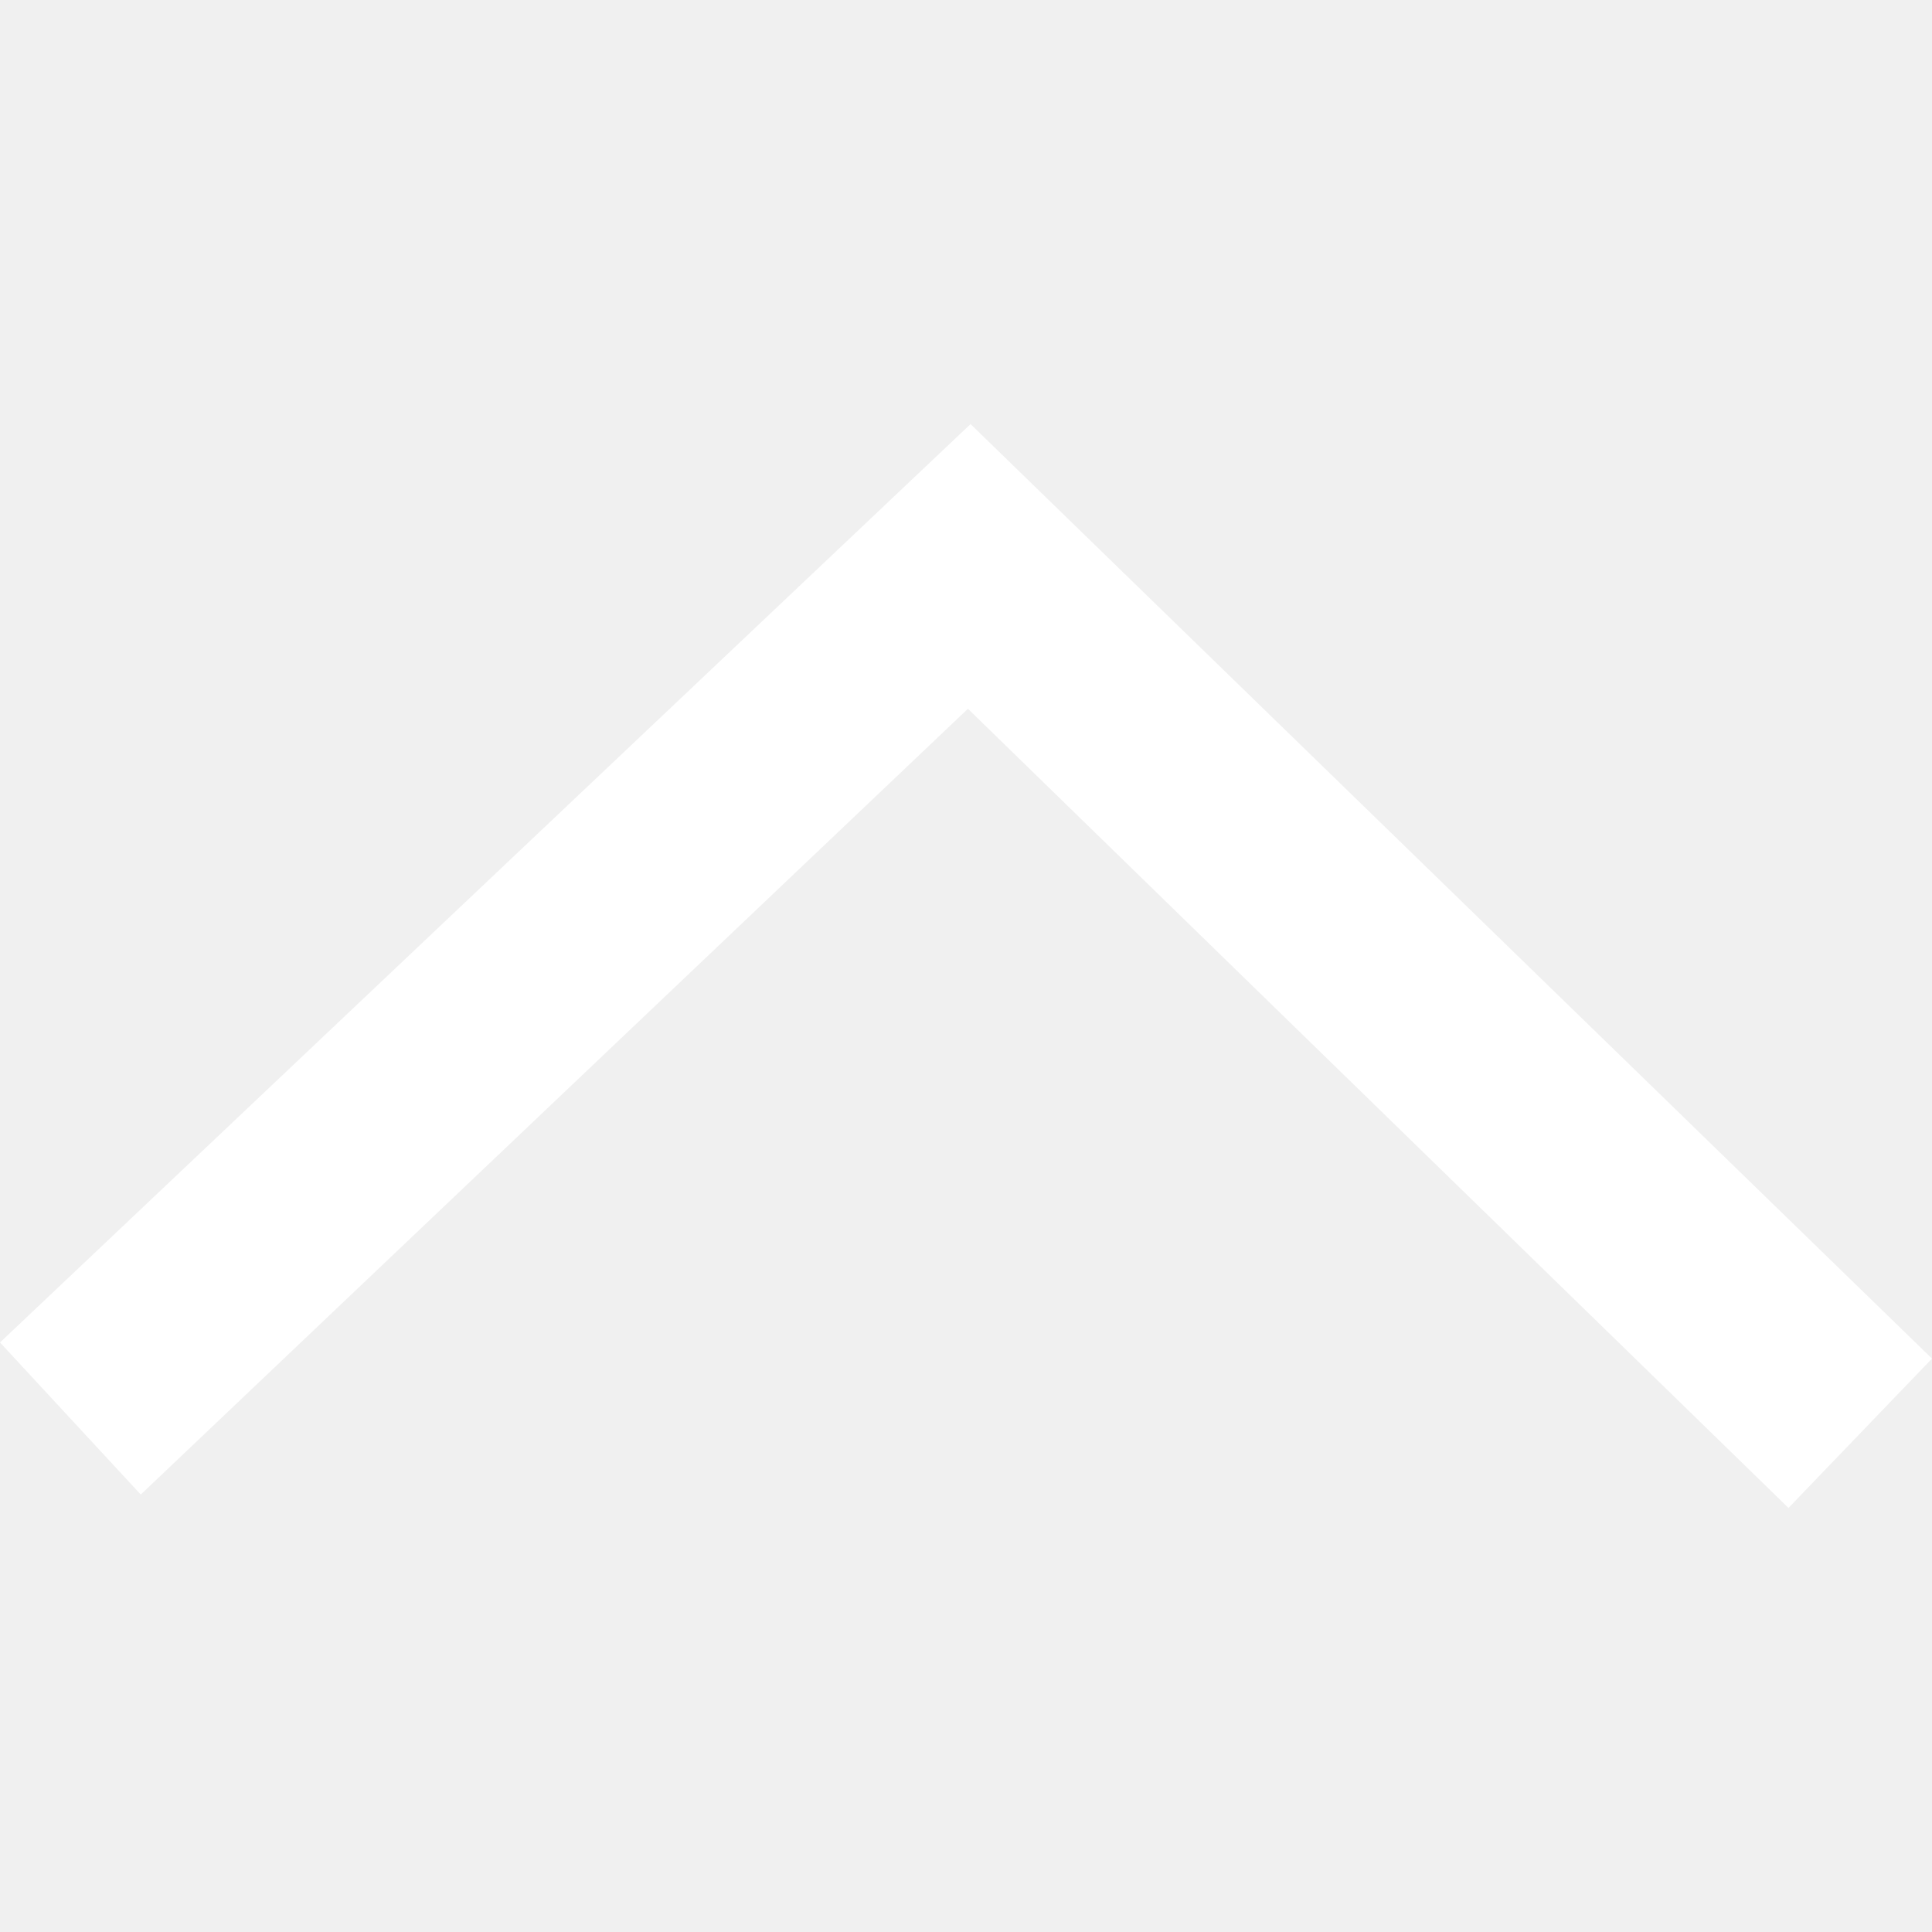
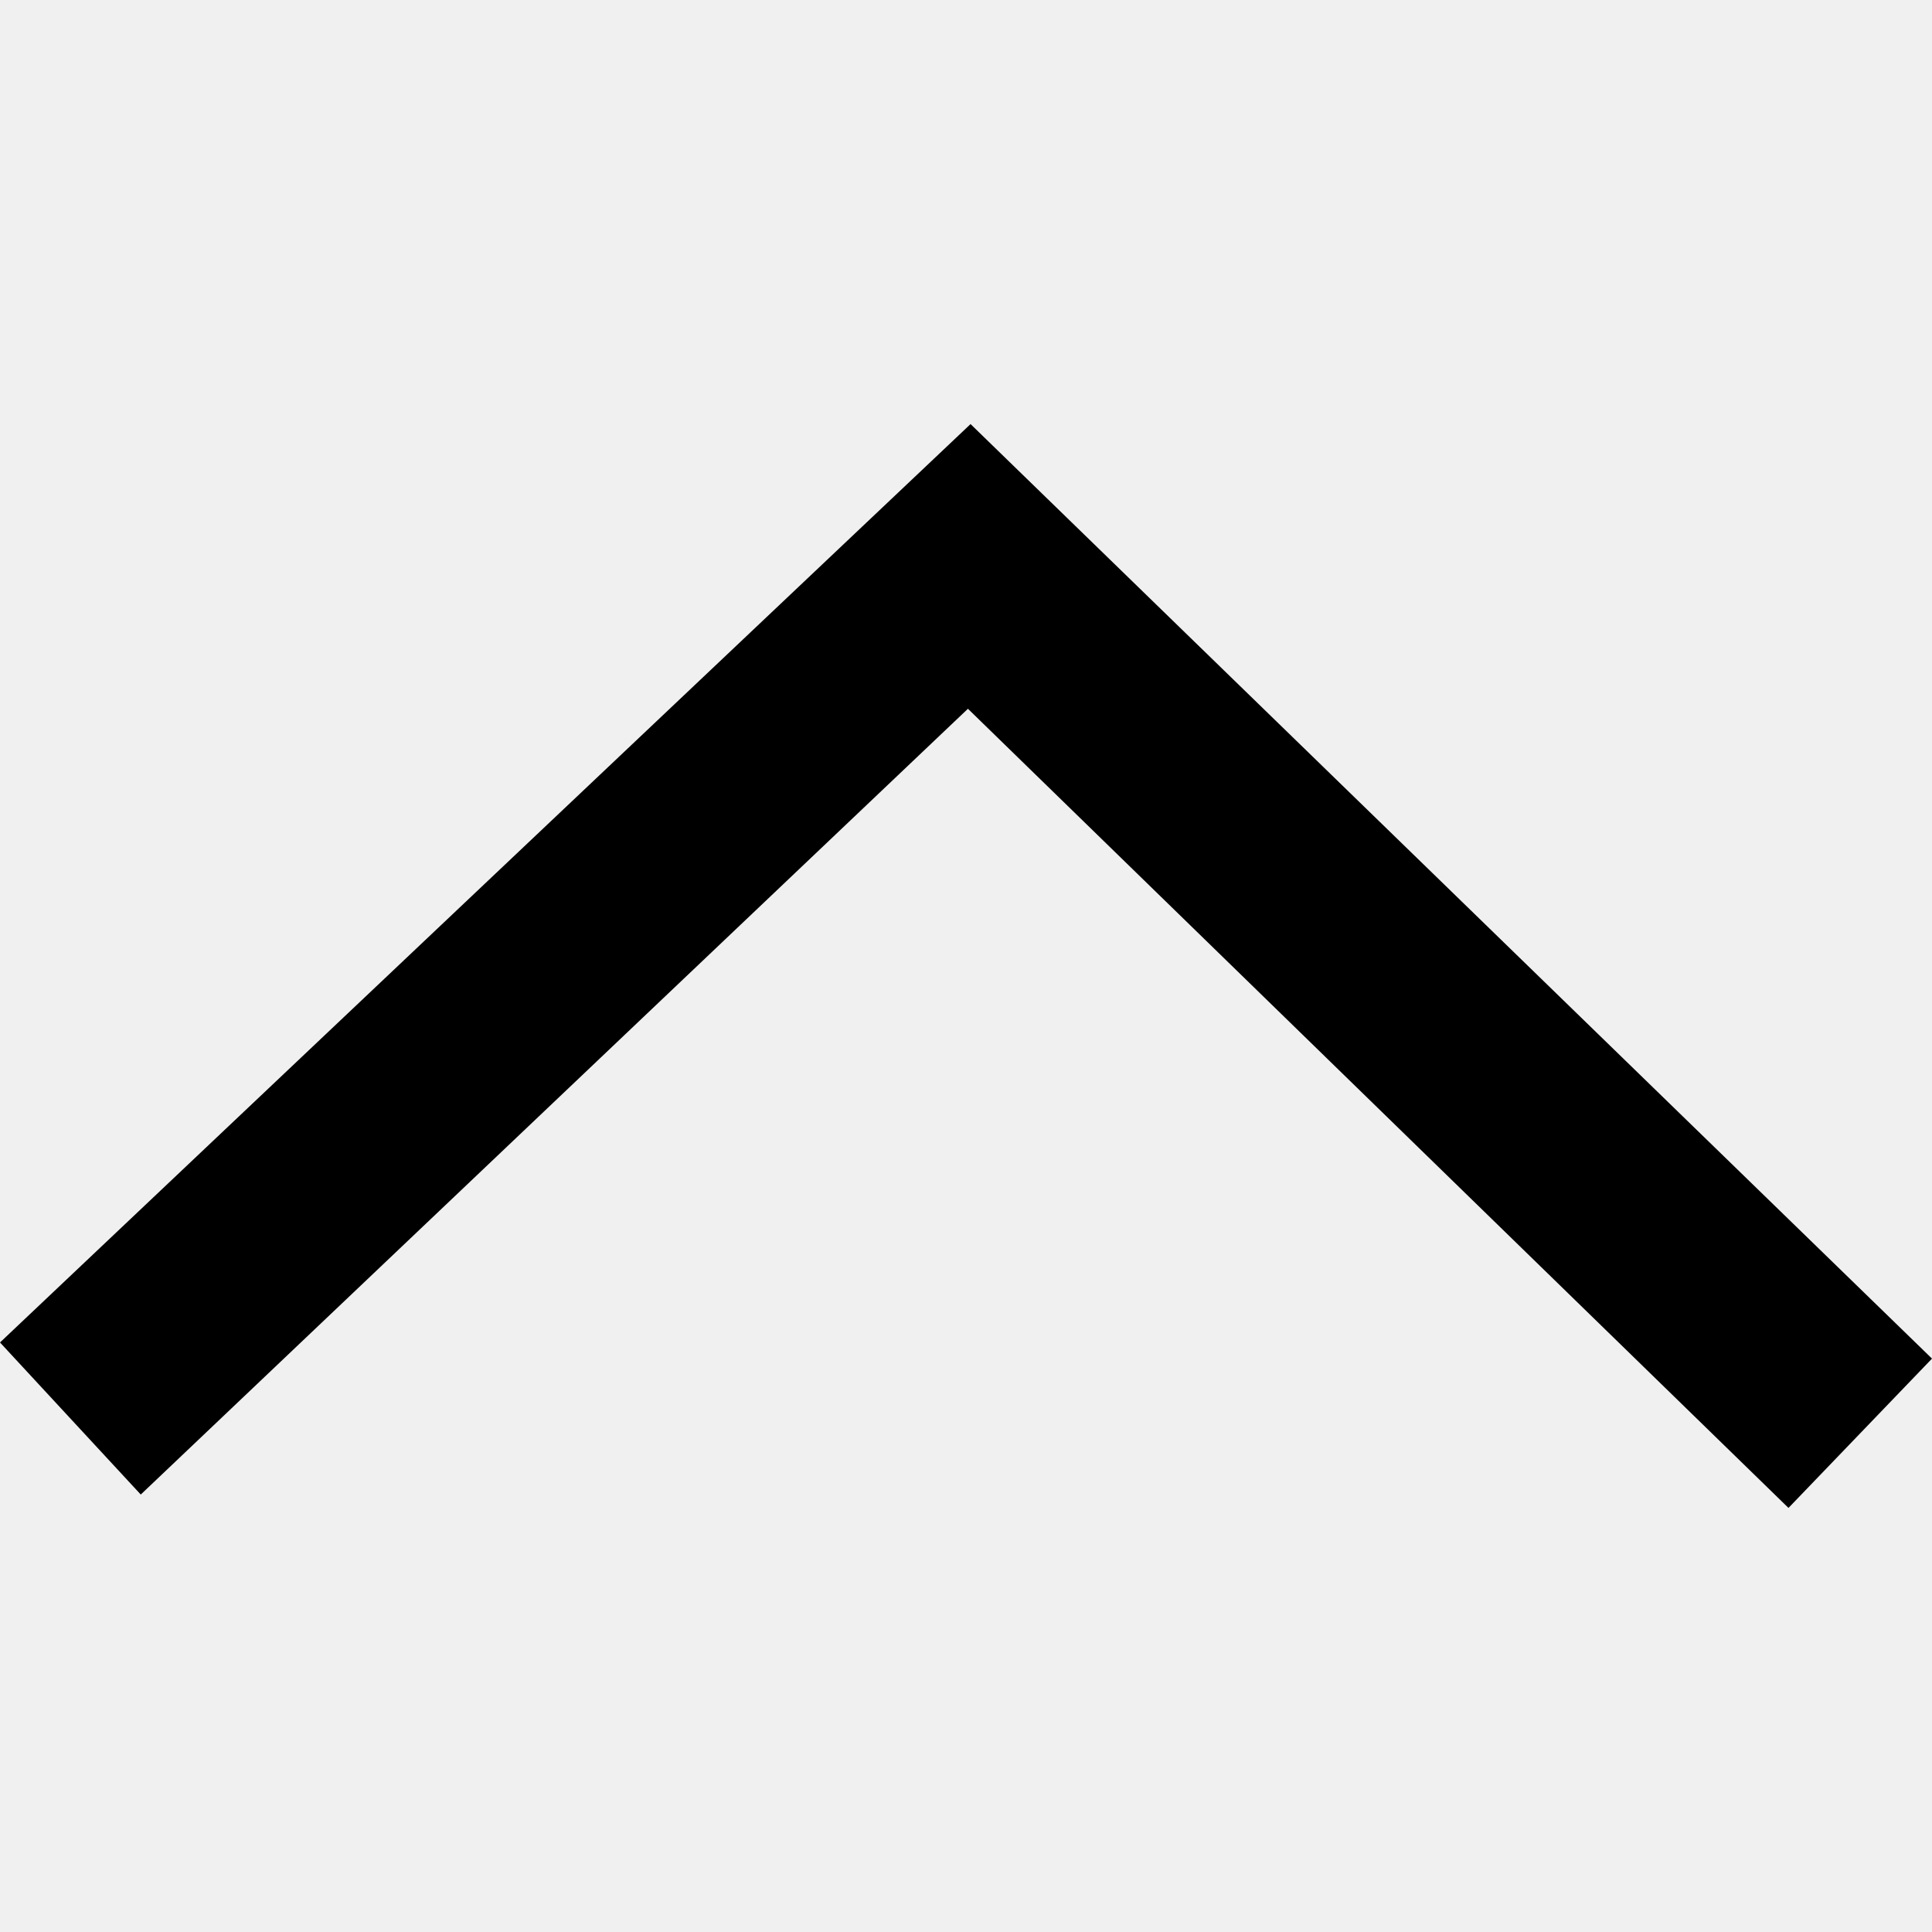
<svg xmlns="http://www.w3.org/2000/svg" version="1.1" id="up" x="0px" y="0px" viewBox="0 0 14 14" style="enable-background:new 0 0 14 14;" xml:space="preserve">
-   <style type="text/css">
- 	.color{fill:#FFFFFF;}
- </style>
-   <polygon class="color" points="7.033,3.073 14,9.845 12.96,10.927 7.014,5.136 1.02,10.83  0,9.728 " />
+   <polygon points="7.033,3.073 14,9.845 12.96,10.927 7.014,5.136 1.02,10.83  0,9.728 " />
</svg>
